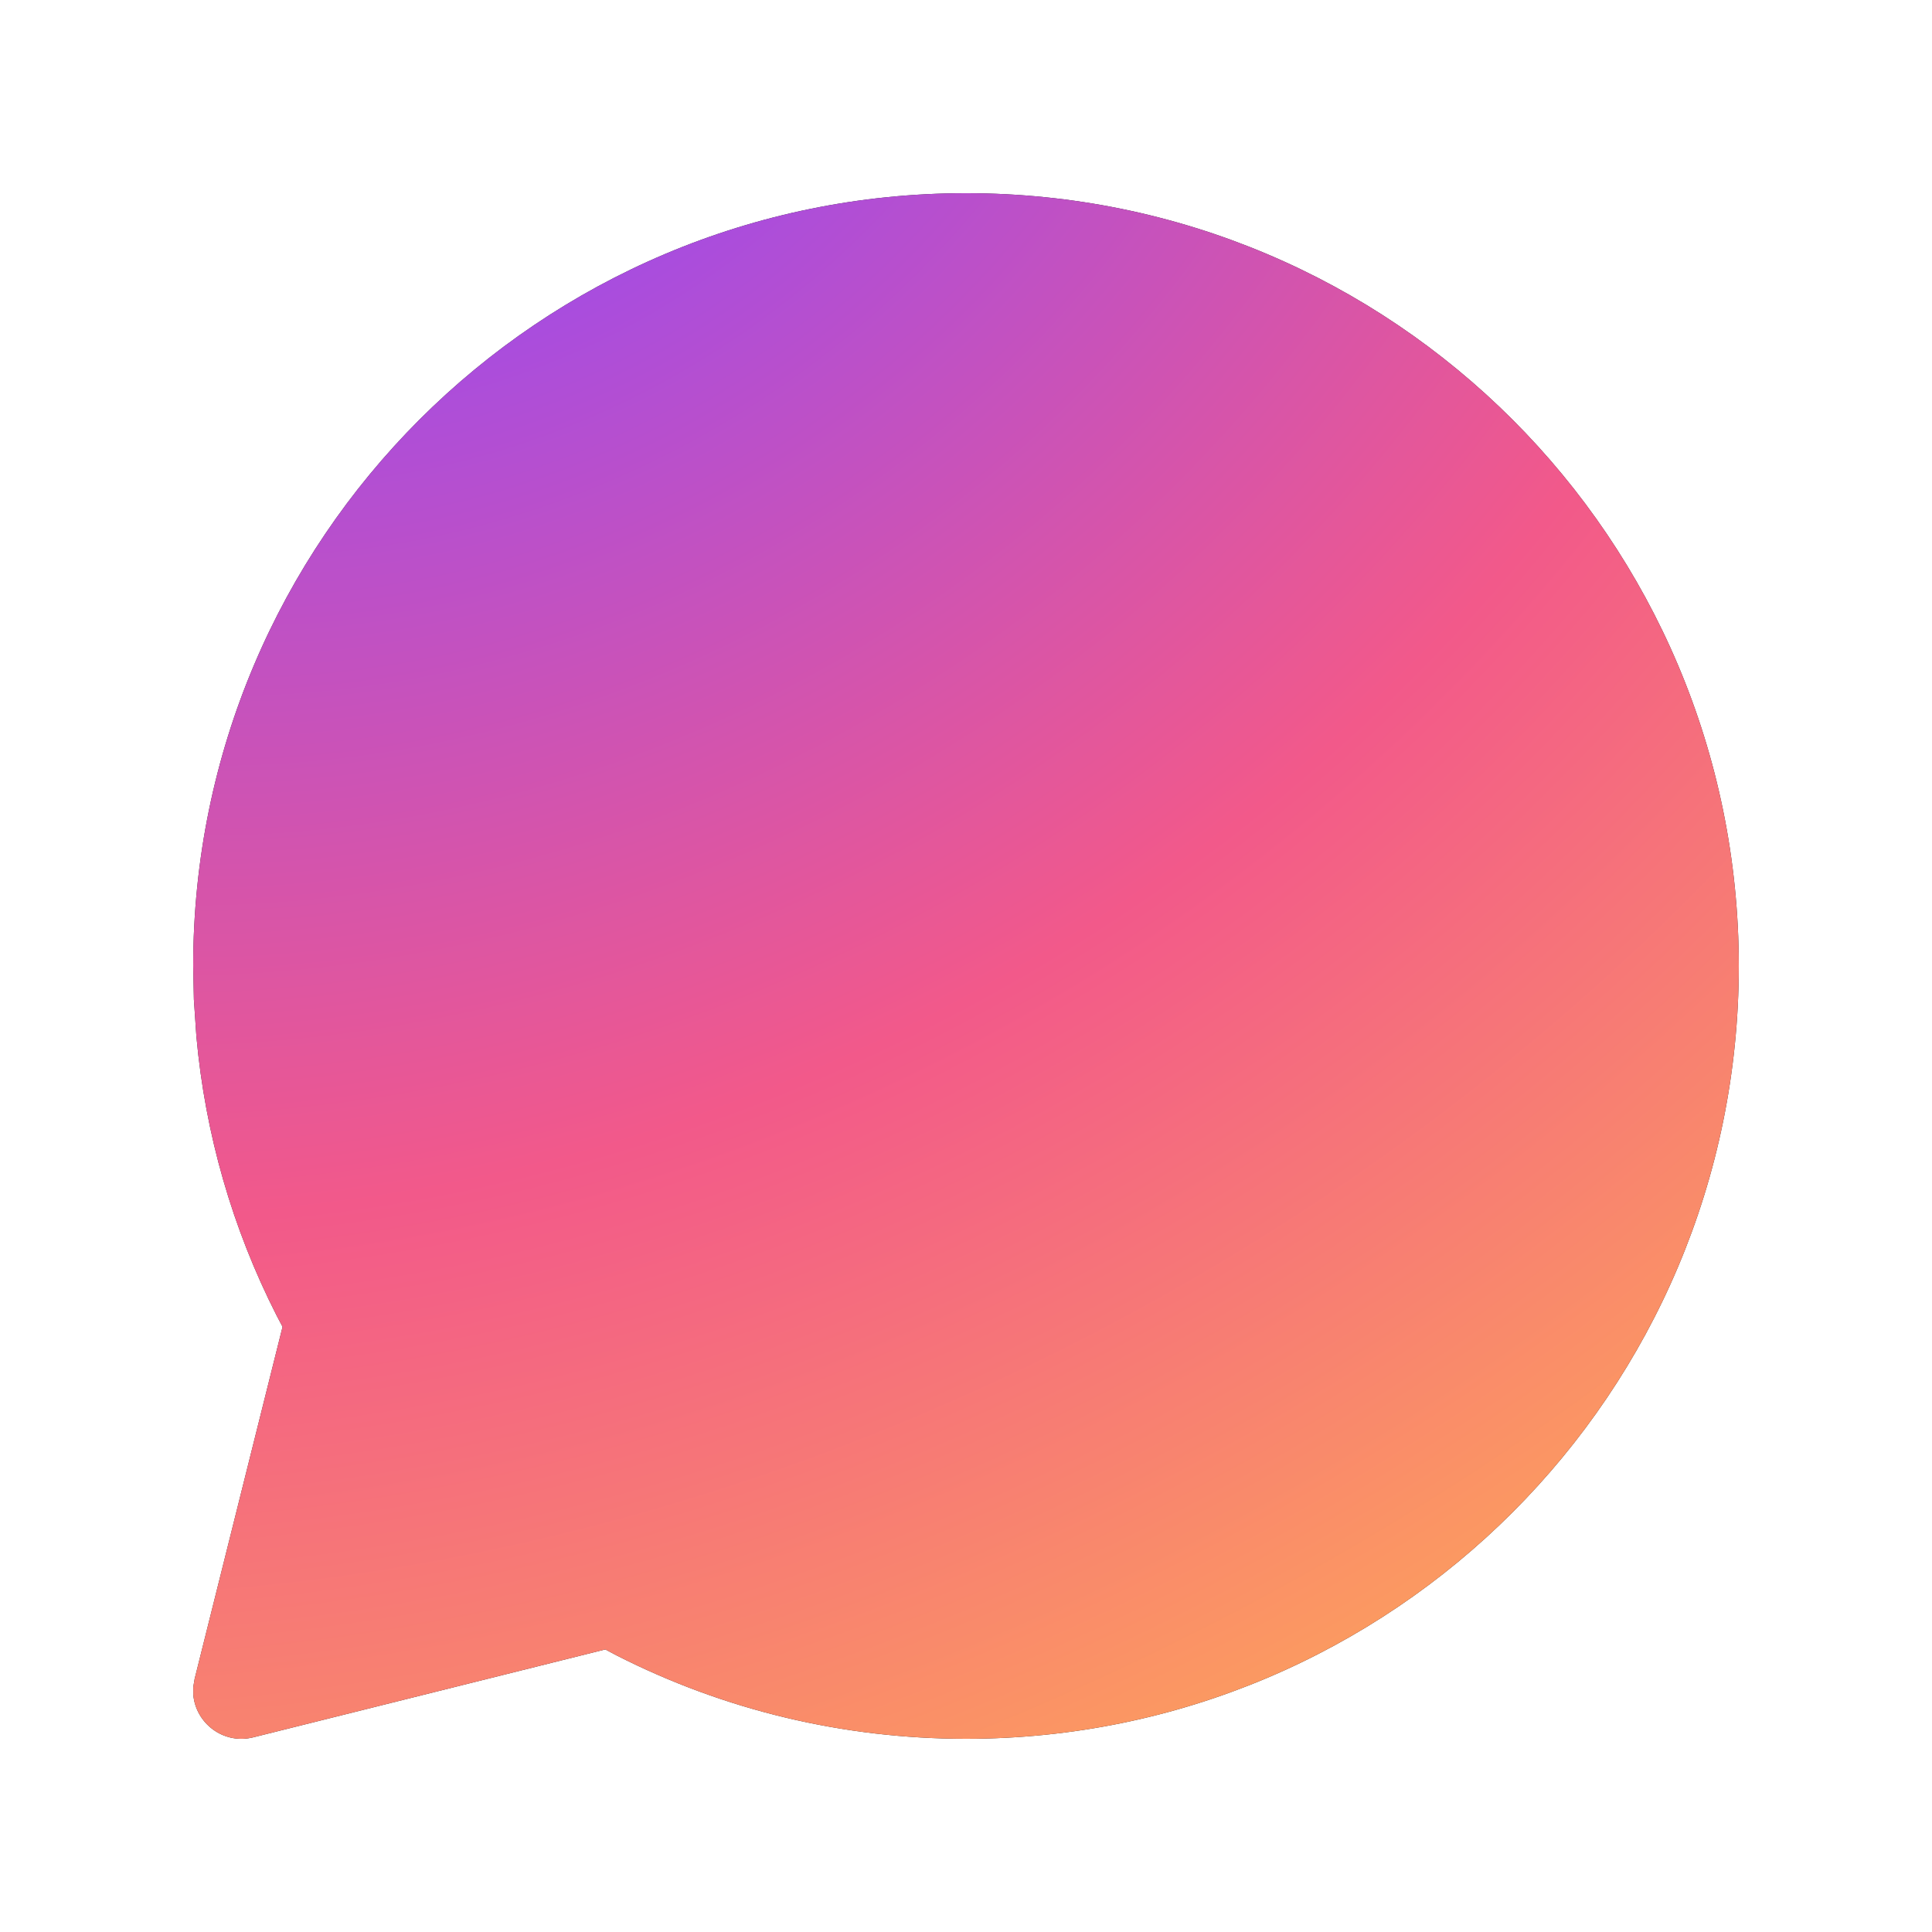
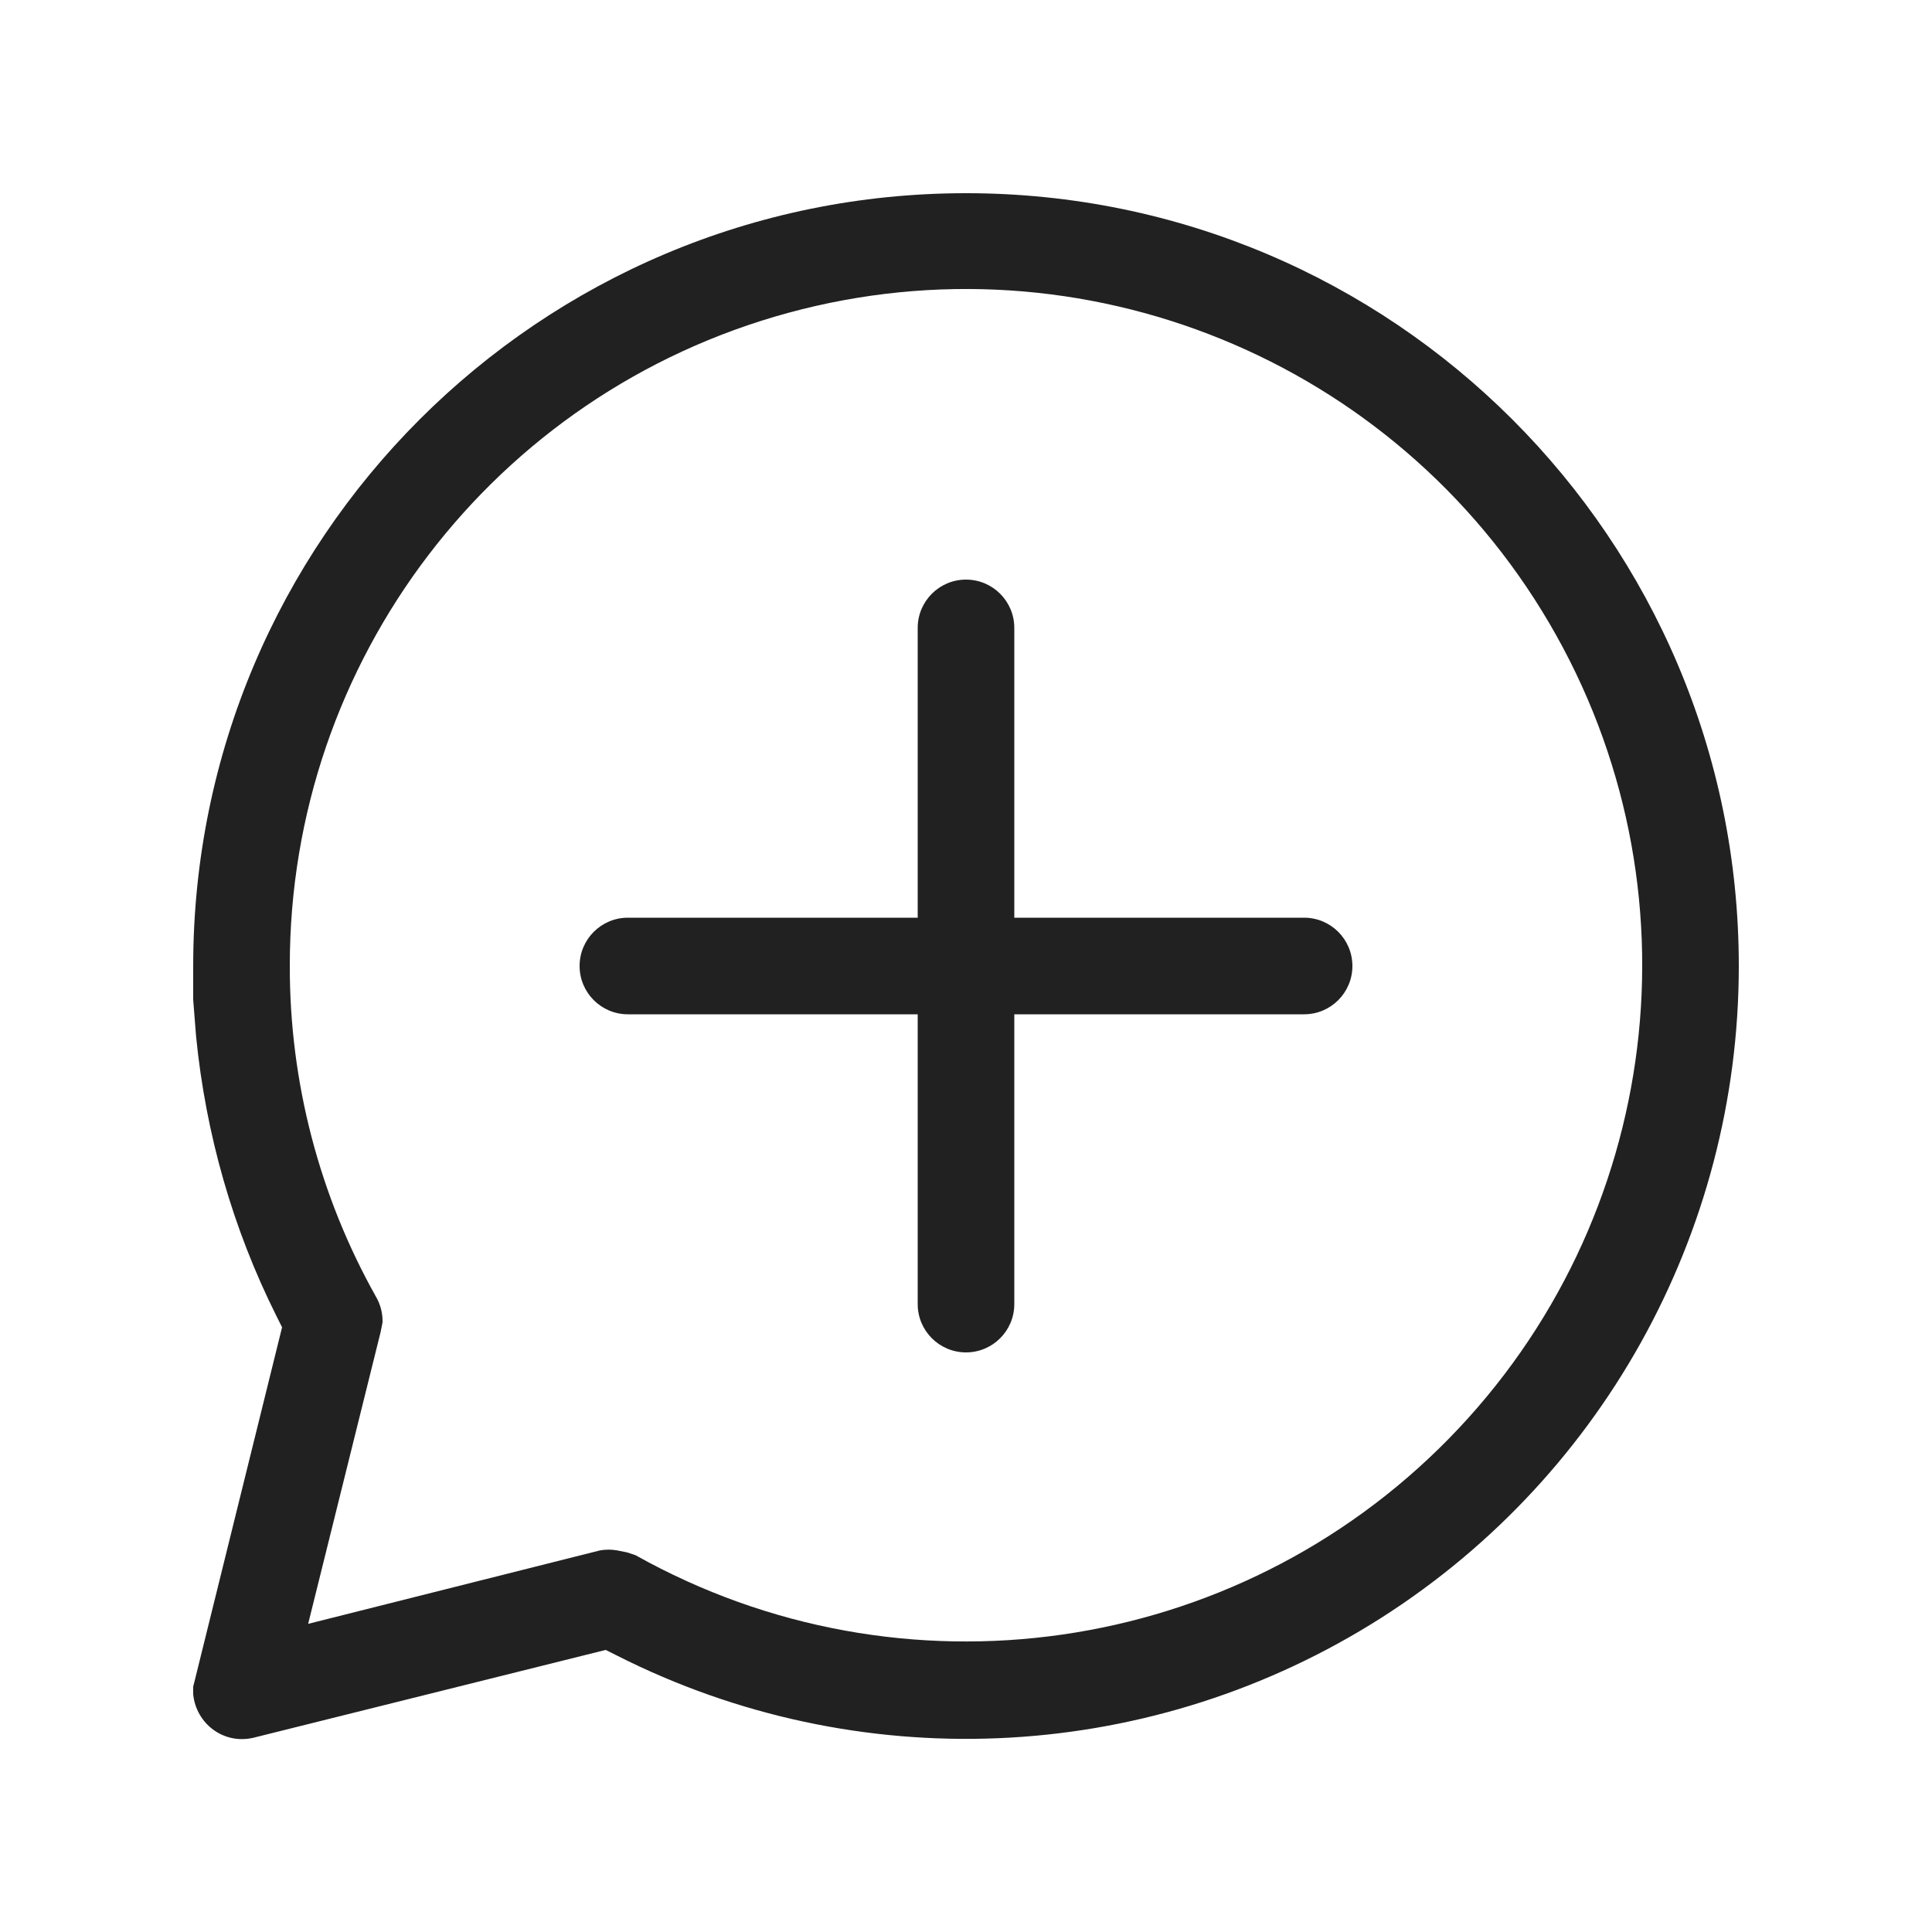
<svg xmlns="http://www.w3.org/2000/svg" width="20" height="20" viewBox="0 0 20 20" fill="none">
-   <path d="M18 10C18 5.582 14.418 2 10 2C5.582 2 2 5.582 2 10L2.007 10.346L2.033 10.728C2.124 11.742 2.407 12.719 2.862 13.615L2.925 13.735L2.015 17.379L2.001 17.462L2.001 17.544C2.026 17.837 2.311 18.062 2.621 17.985L6.266 17.075L6.387 17.139C7.496 17.702 8.727 18 10 18C14.418 18 18 14.418 18 10Z" fill="#242424" />
-   <path d="M18 10C18 5.582 14.418 2 10 2C5.582 2 2 5.582 2 10L2.007 10.346L2.033 10.728C2.124 11.742 2.407 12.719 2.862 13.615L2.925 13.735L2.015 17.379L2.001 17.462L2.001 17.544C2.026 17.837 2.311 18.062 2.621 17.985L6.266 17.075L6.387 17.139C7.496 17.702 8.727 18 10 18C14.418 18 18 14.418 18 10Z" fill="url(#paint0_radial_new_chat)" />
-   <defs>
-     <radialGradient id="paint0_radial_new_chat" cx="0" cy="0" r="1" gradientUnits="userSpaceOnUse" gradientTransform="translate(4.22222 -1.37091) rotate(60.456) scale(26.1389 32.1109)">
-       <stop offset="0.066" stop-color="#8C48FF" />
-       <stop offset="0.5" stop-color="#F2598A" />
-       <stop offset="0.896" stop-color="#FFB152" />
-     </radialGradient>
-   </defs>
+   <path d="M6.5 9.5a.5.5 0 0 0 0 1h3v3a.5.5 0 0 0 1 0v-3h3a.5.5 0 0 0 0-1h-3v-3a.5.5 0 0 0-1 0v3h-3ZM18 10a8 8 0 1 0-16 0v.35l.03.38c.1 1.01.38 1.99.83 2.89l.06.12-.9 3.64-.02.08v.08c.03.3.31.52.62.45l3.65-.91.12.06A8 8 0 0 0 18 10ZM3 10a7 7 0 1 1 3.58 6.1l-.09-.03-.1-.02a.5.5 0 0 0-.18 0l-3.02.76.75-3.02.02-.1a.5.5 0 0 0-.07-.27A6.97 6.97 0 0 1 3 10Z" fill="#212121" />
</svg>
